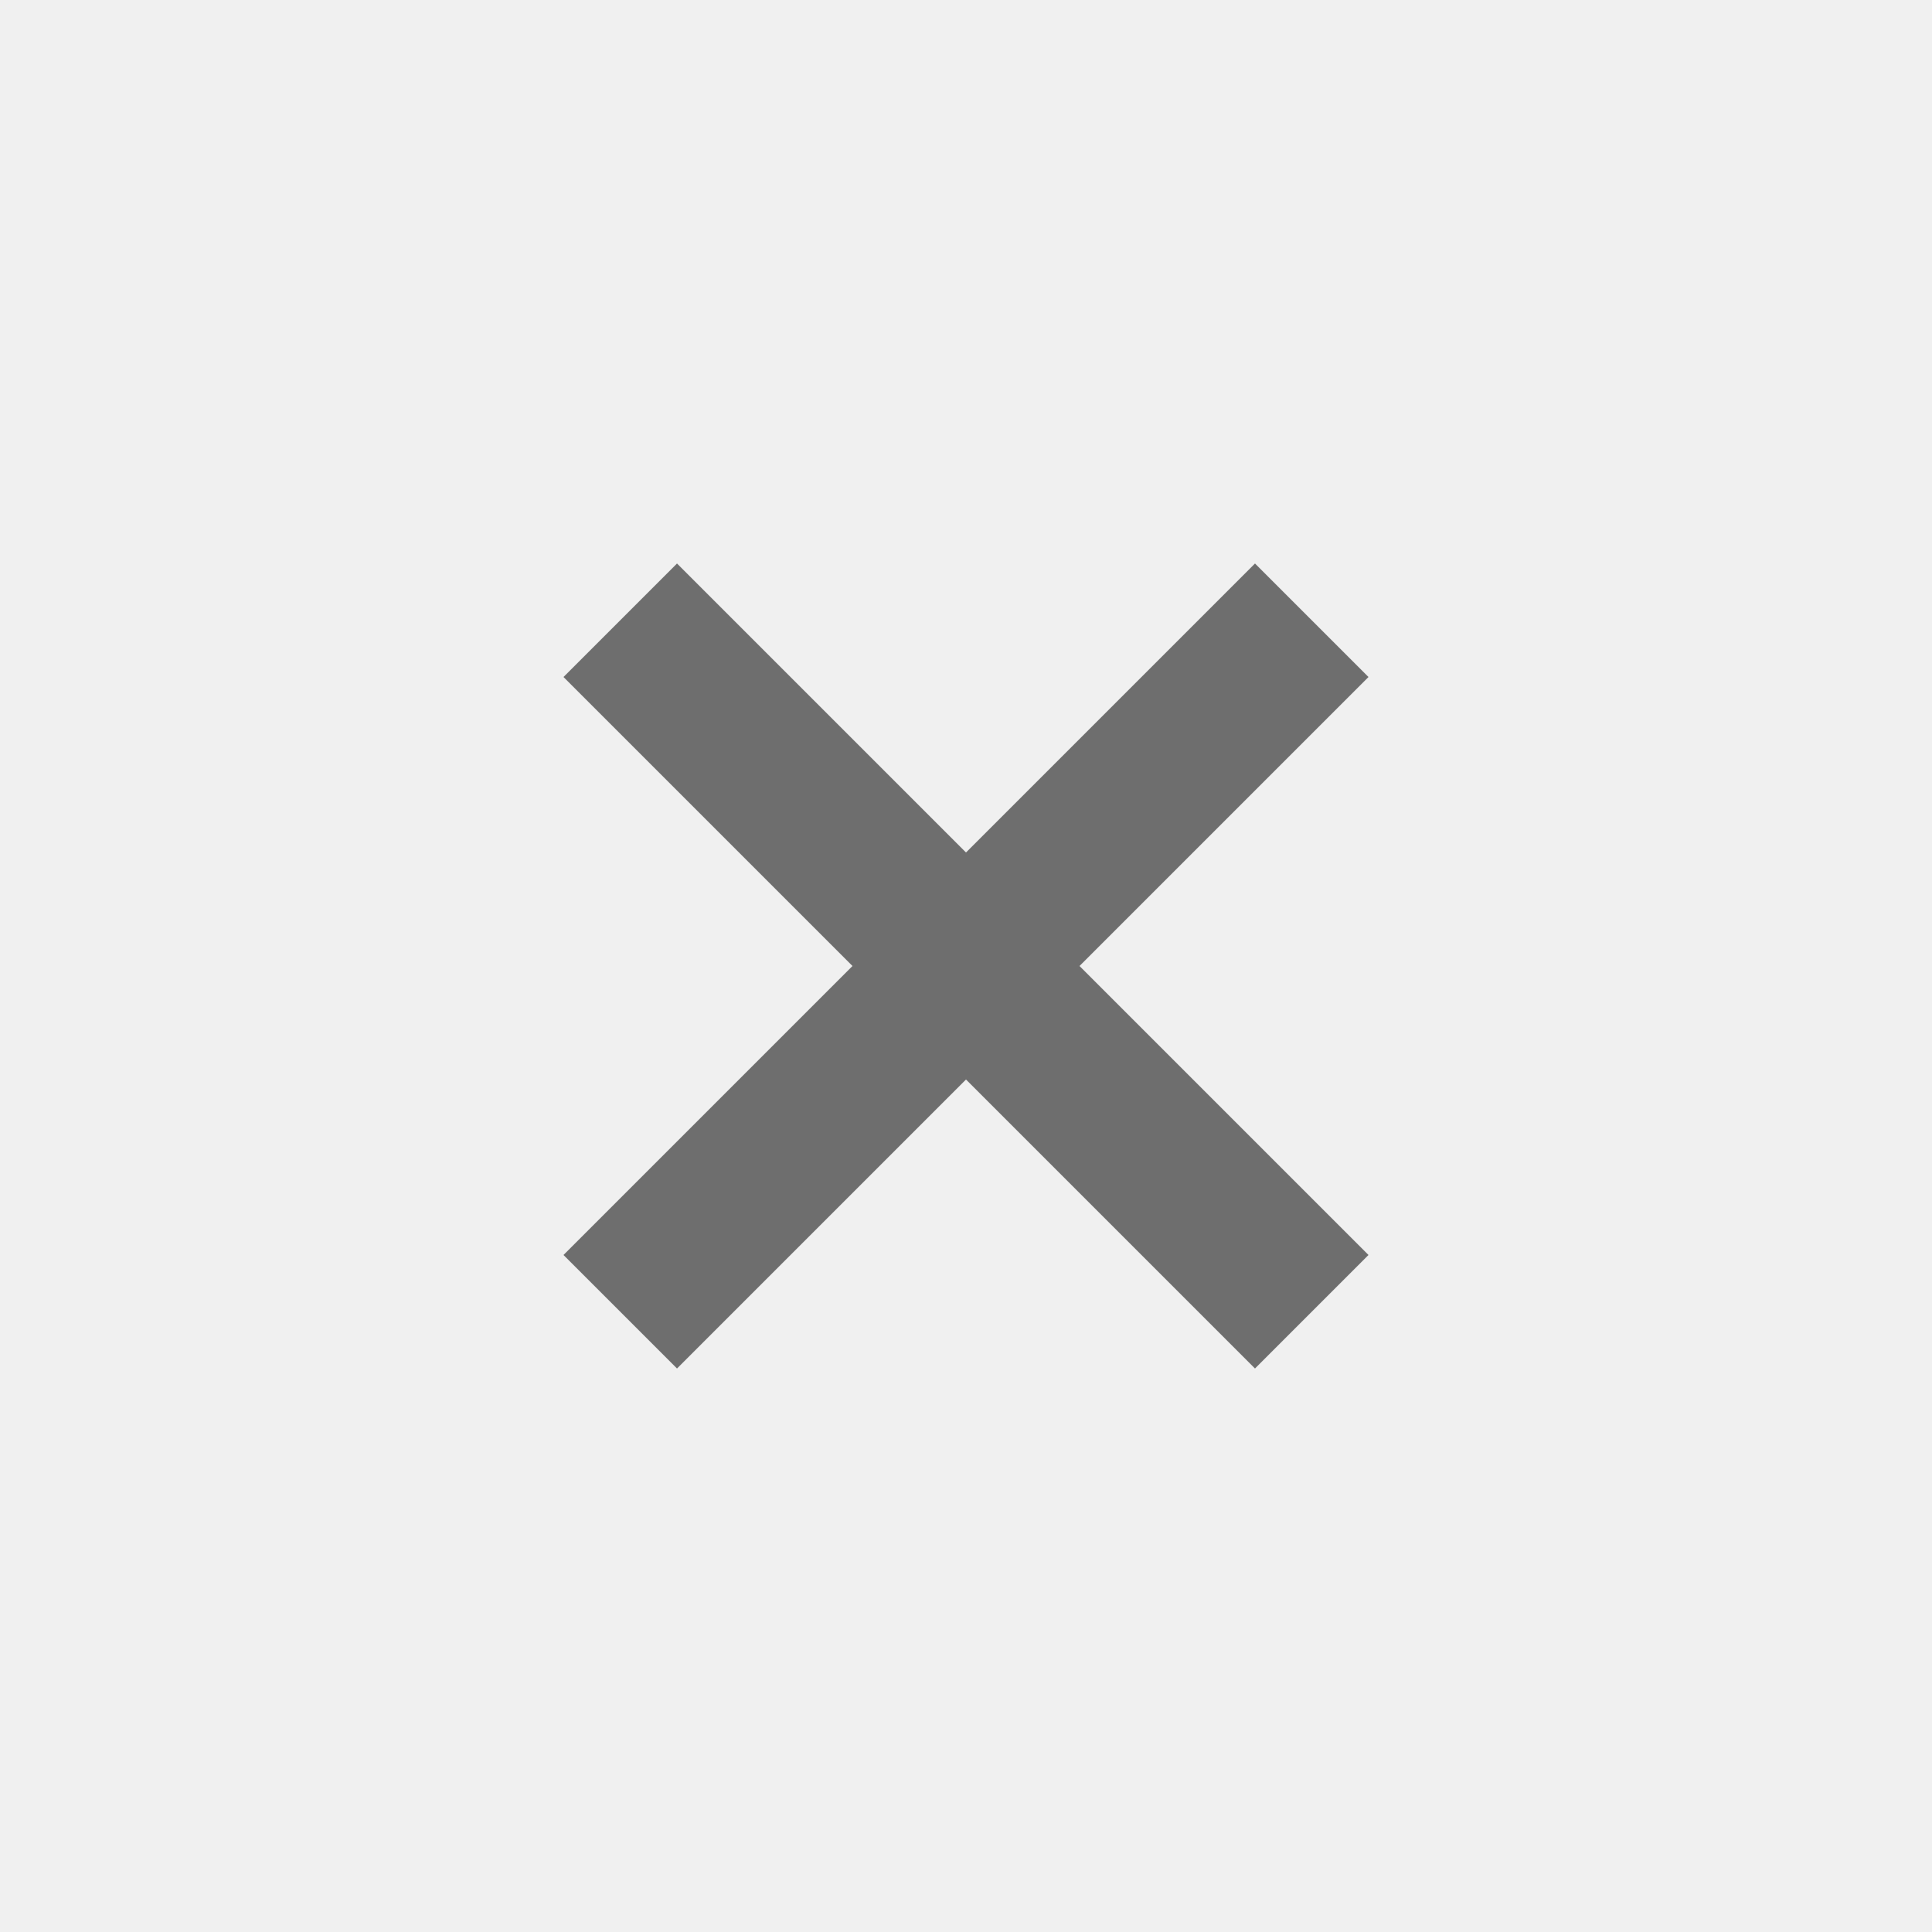
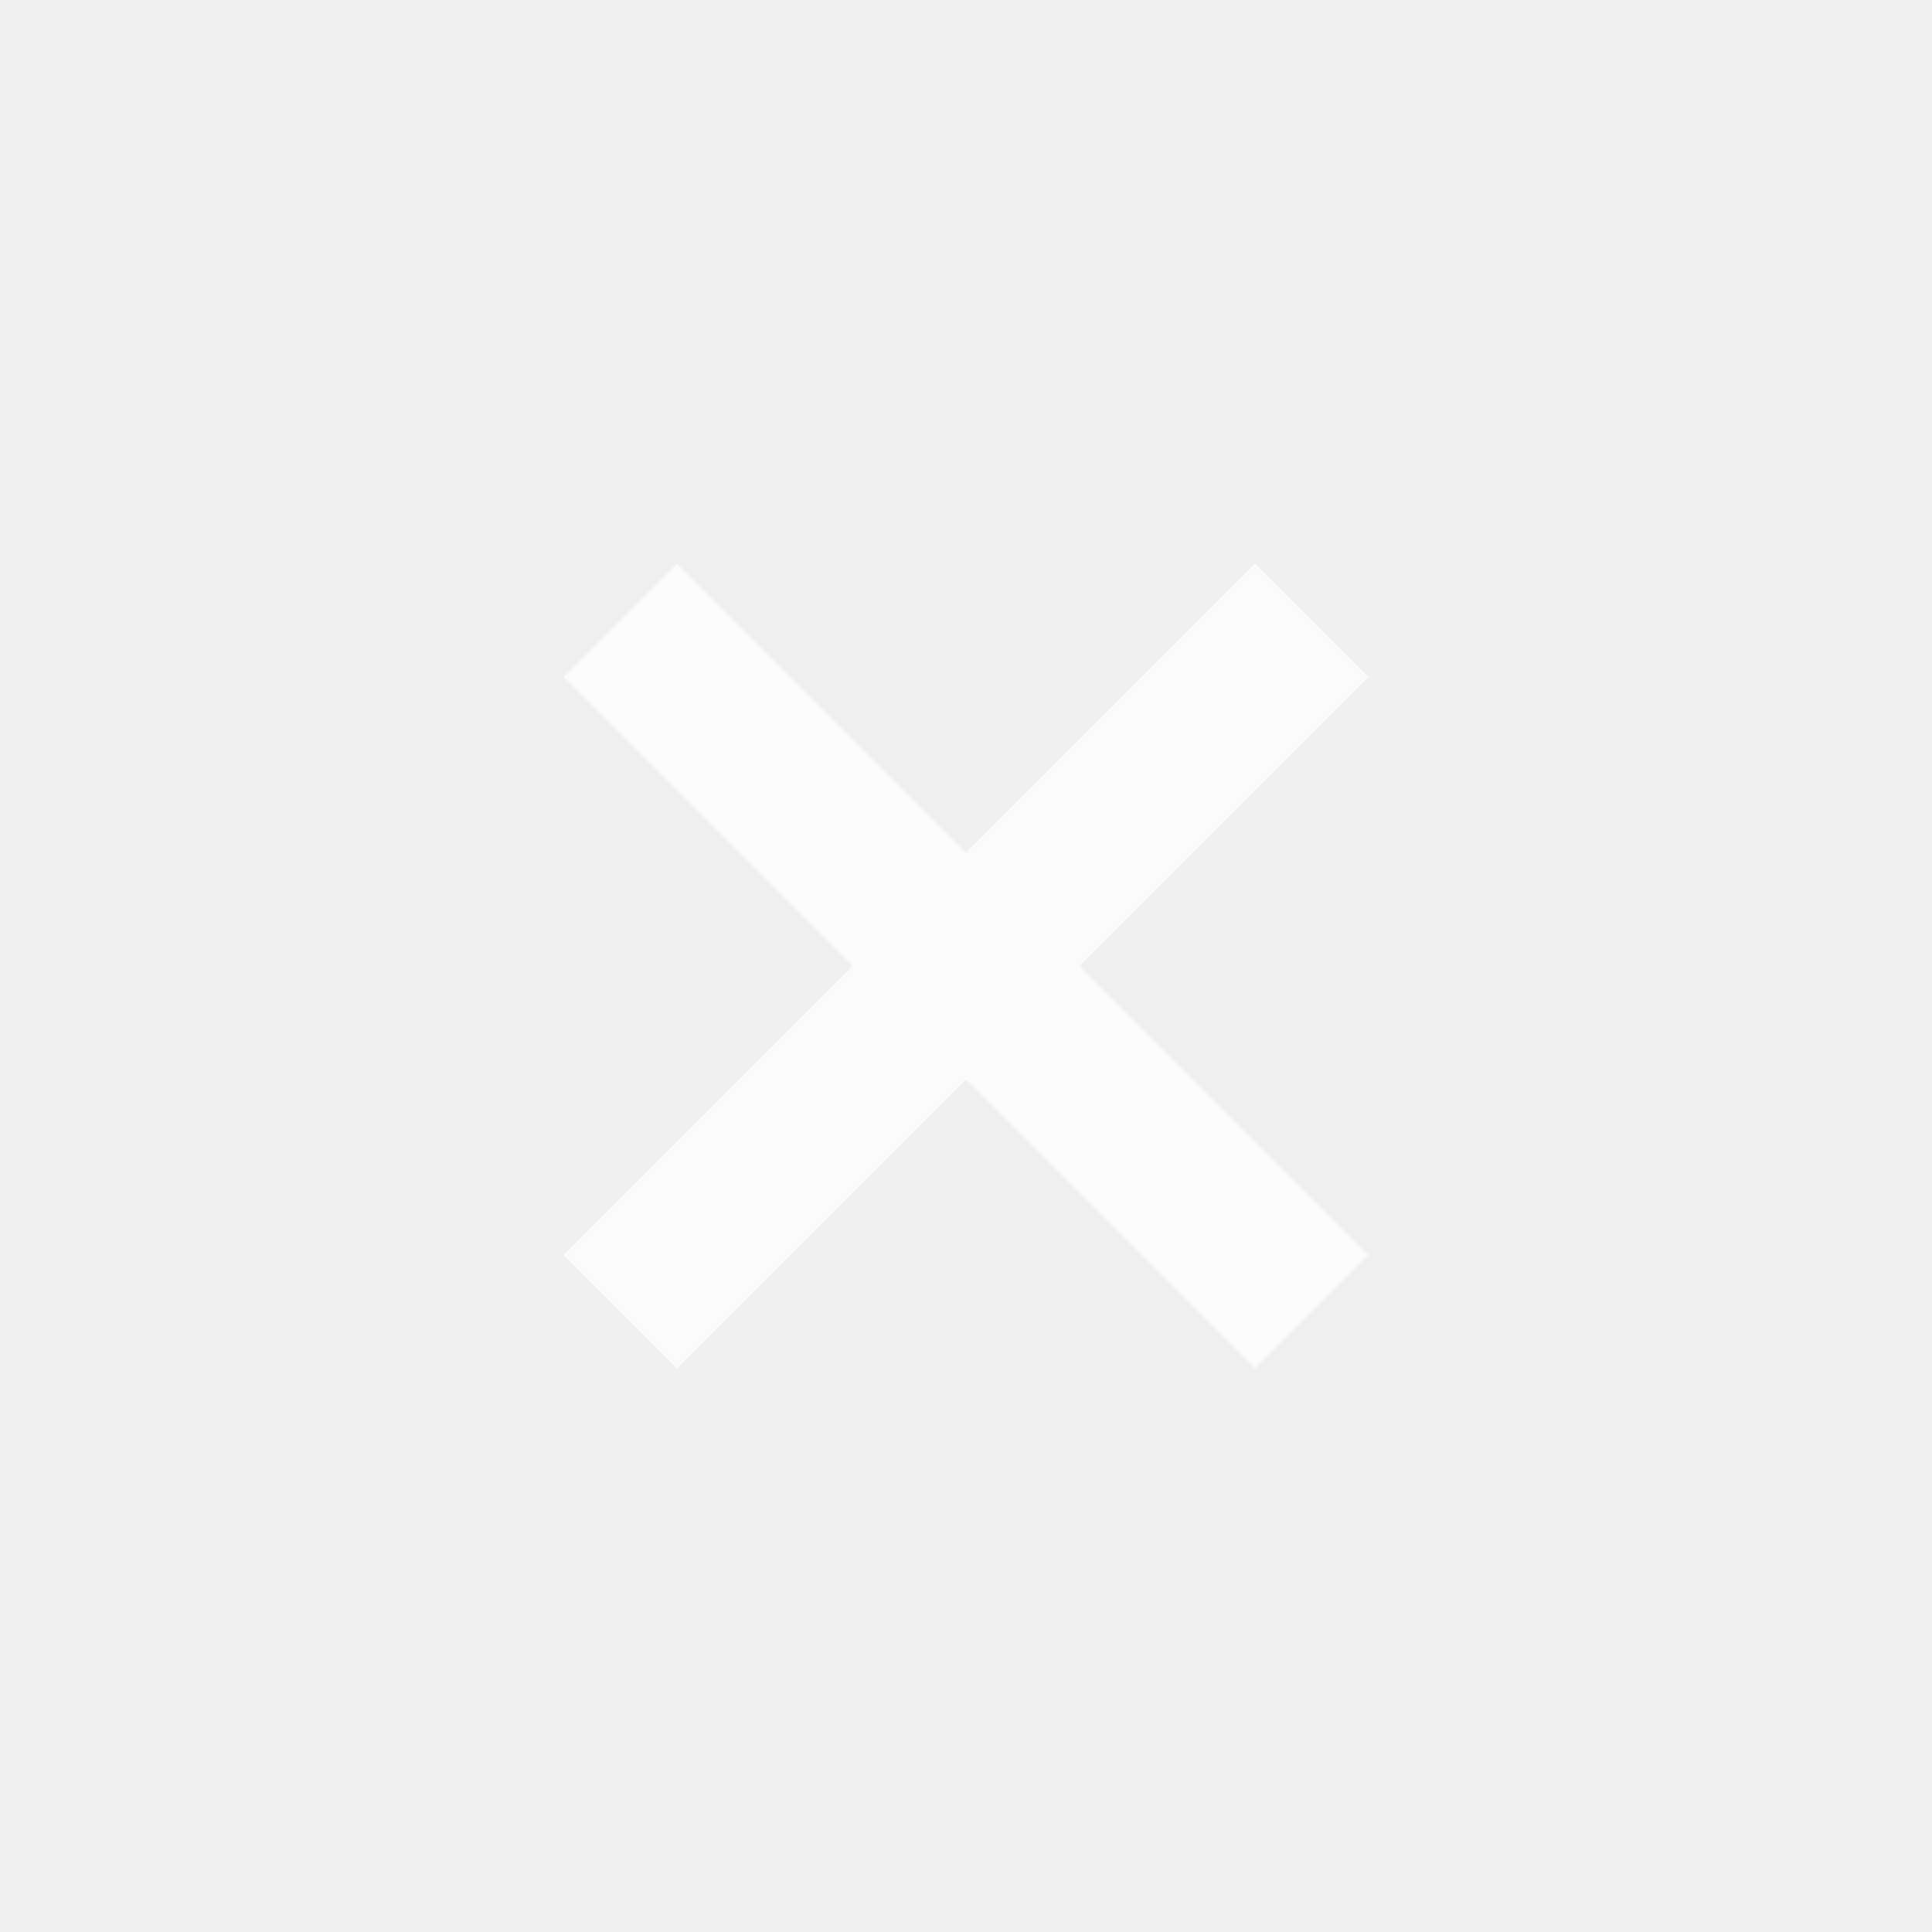
<svg xmlns="http://www.w3.org/2000/svg" width="24" height="24" viewBox="0 0 24 24">
-   <path d="M 17,8.41 15.59,7 12,10.59 8.41,7 7,8.41 10.59,12 7,15.59 8.41,17 12,13.41 15.59,17 17,15.59 13.41,12 Z" fill="#000000" opacity="0.54" />
+   <path d="M 17,8.41 15.59,7 12,10.59 8.41,7 7,8.41 10.59,12 7,15.59 8.41,17 12,13.41 15.59,17 17,15.59 13.41,12 Z" fill="#FFFFFF" opacity="0.7" />
</svg>
